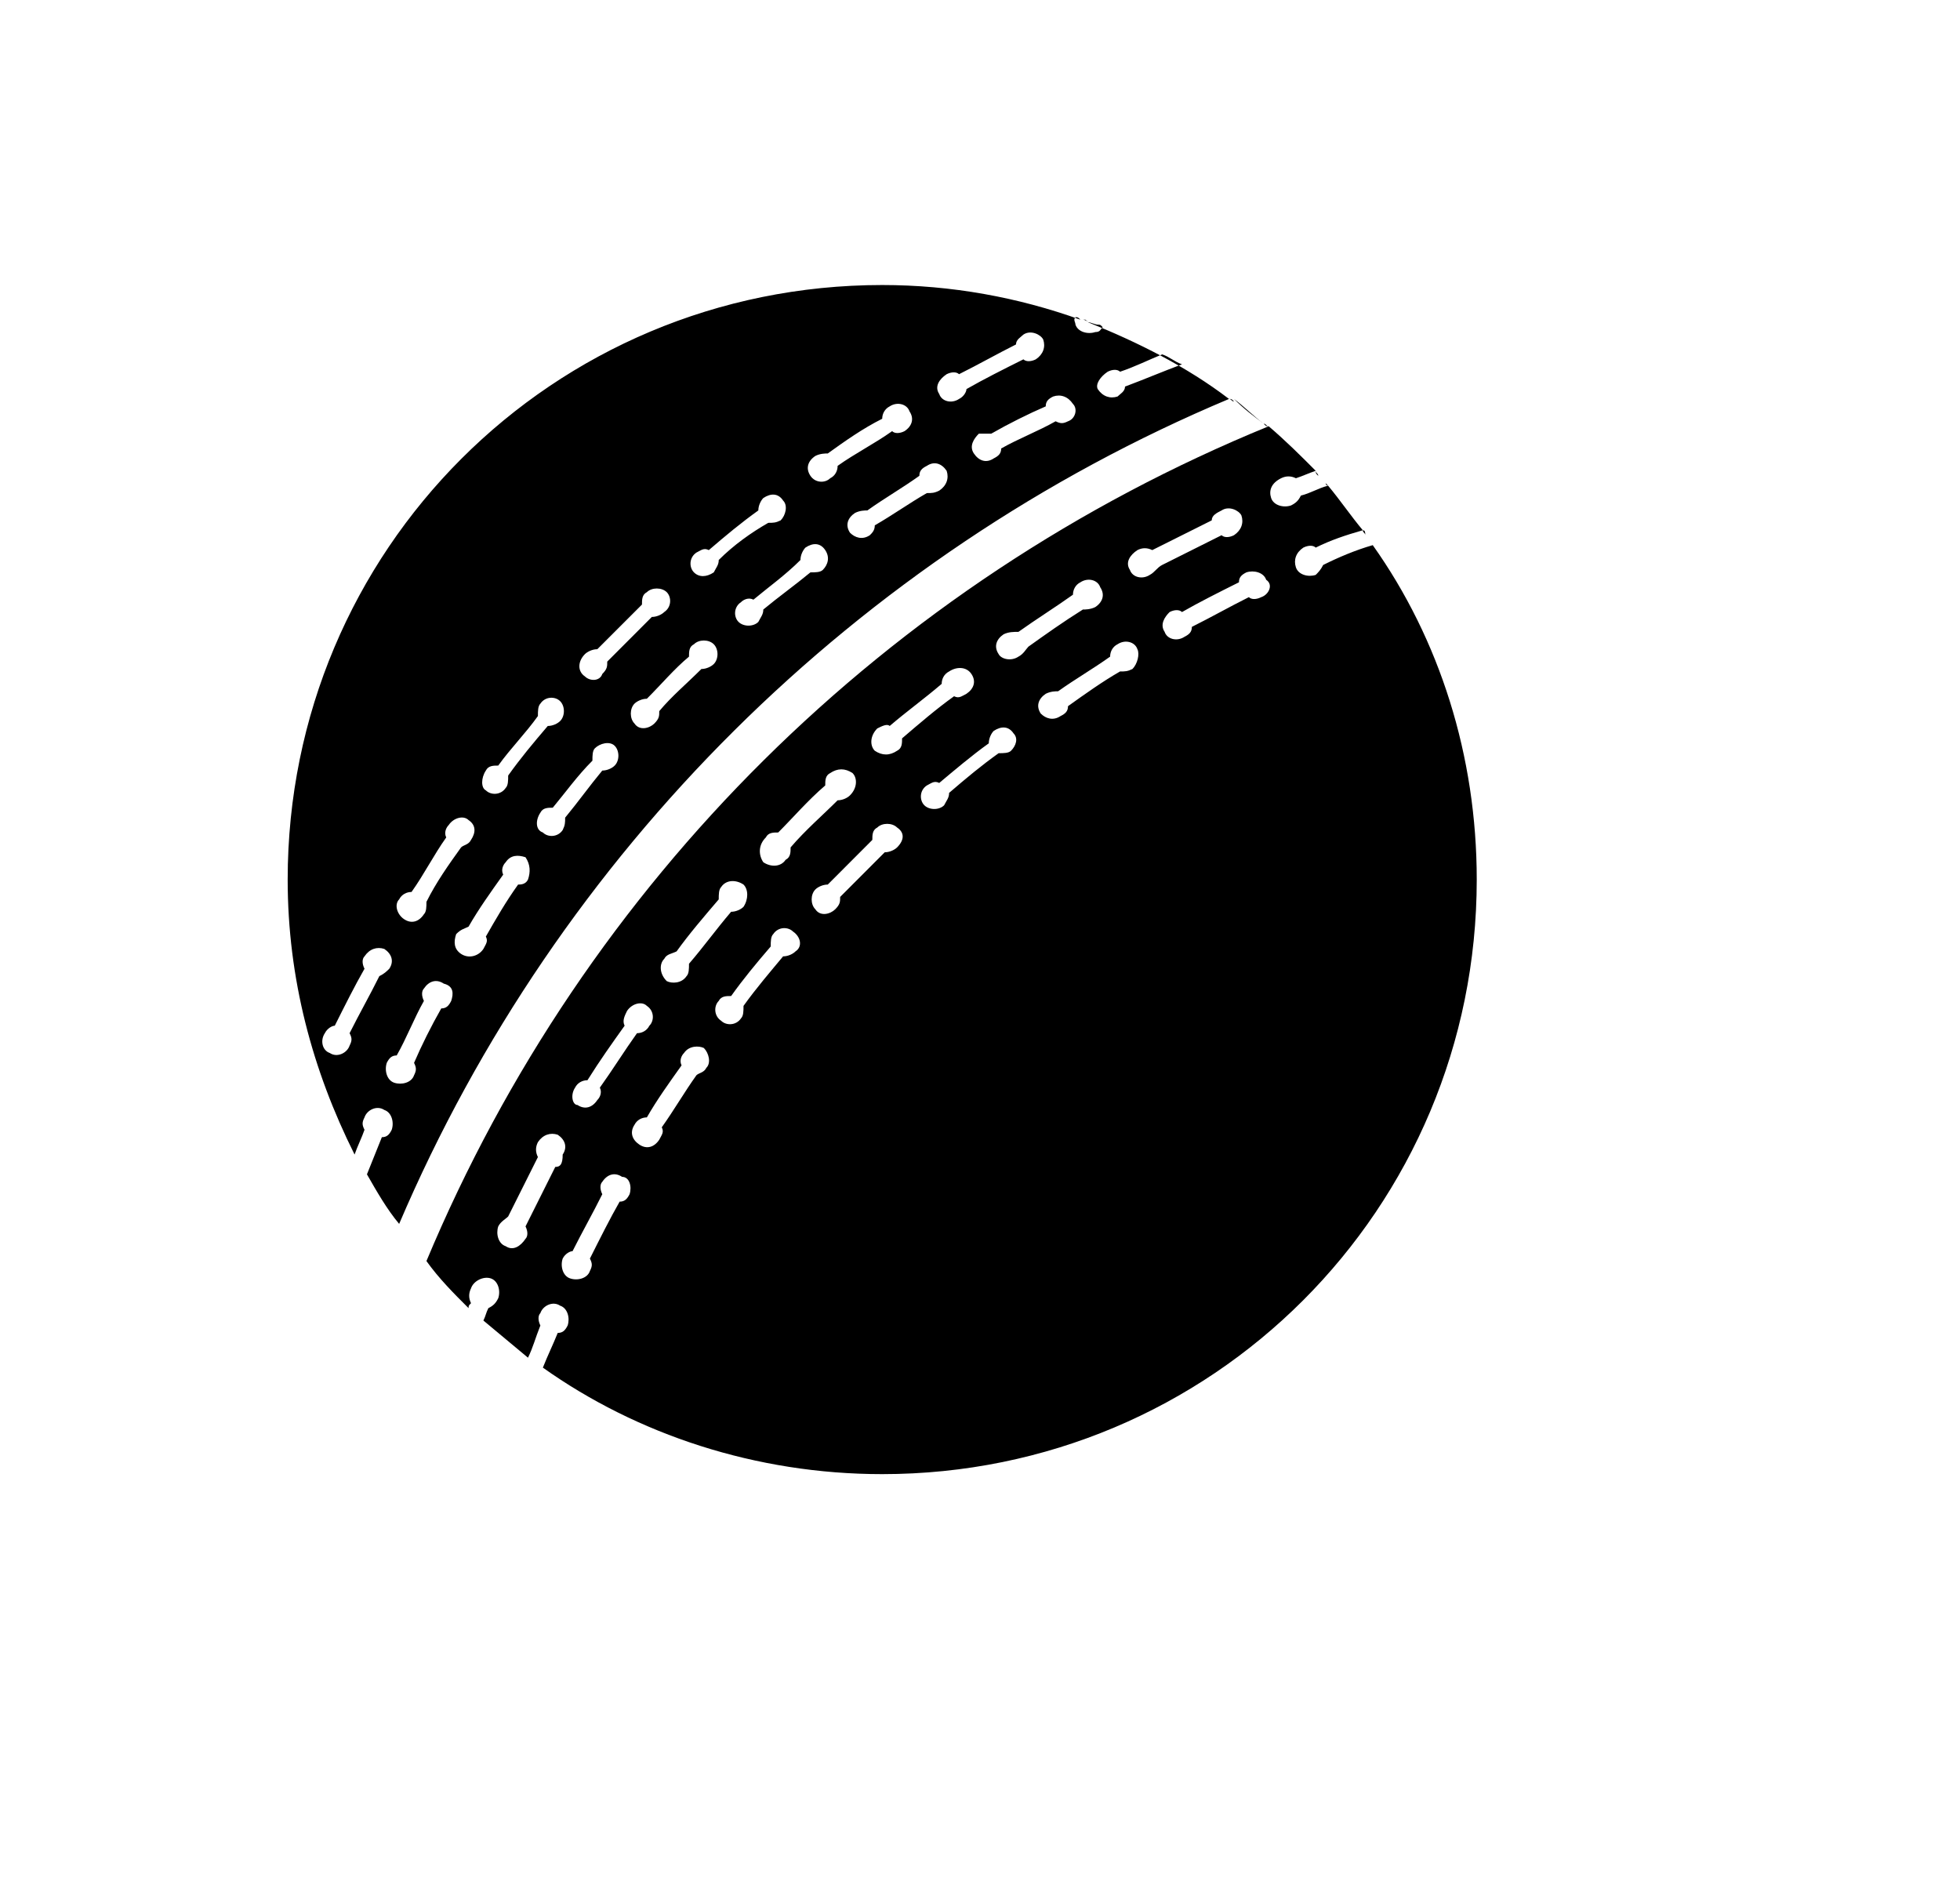
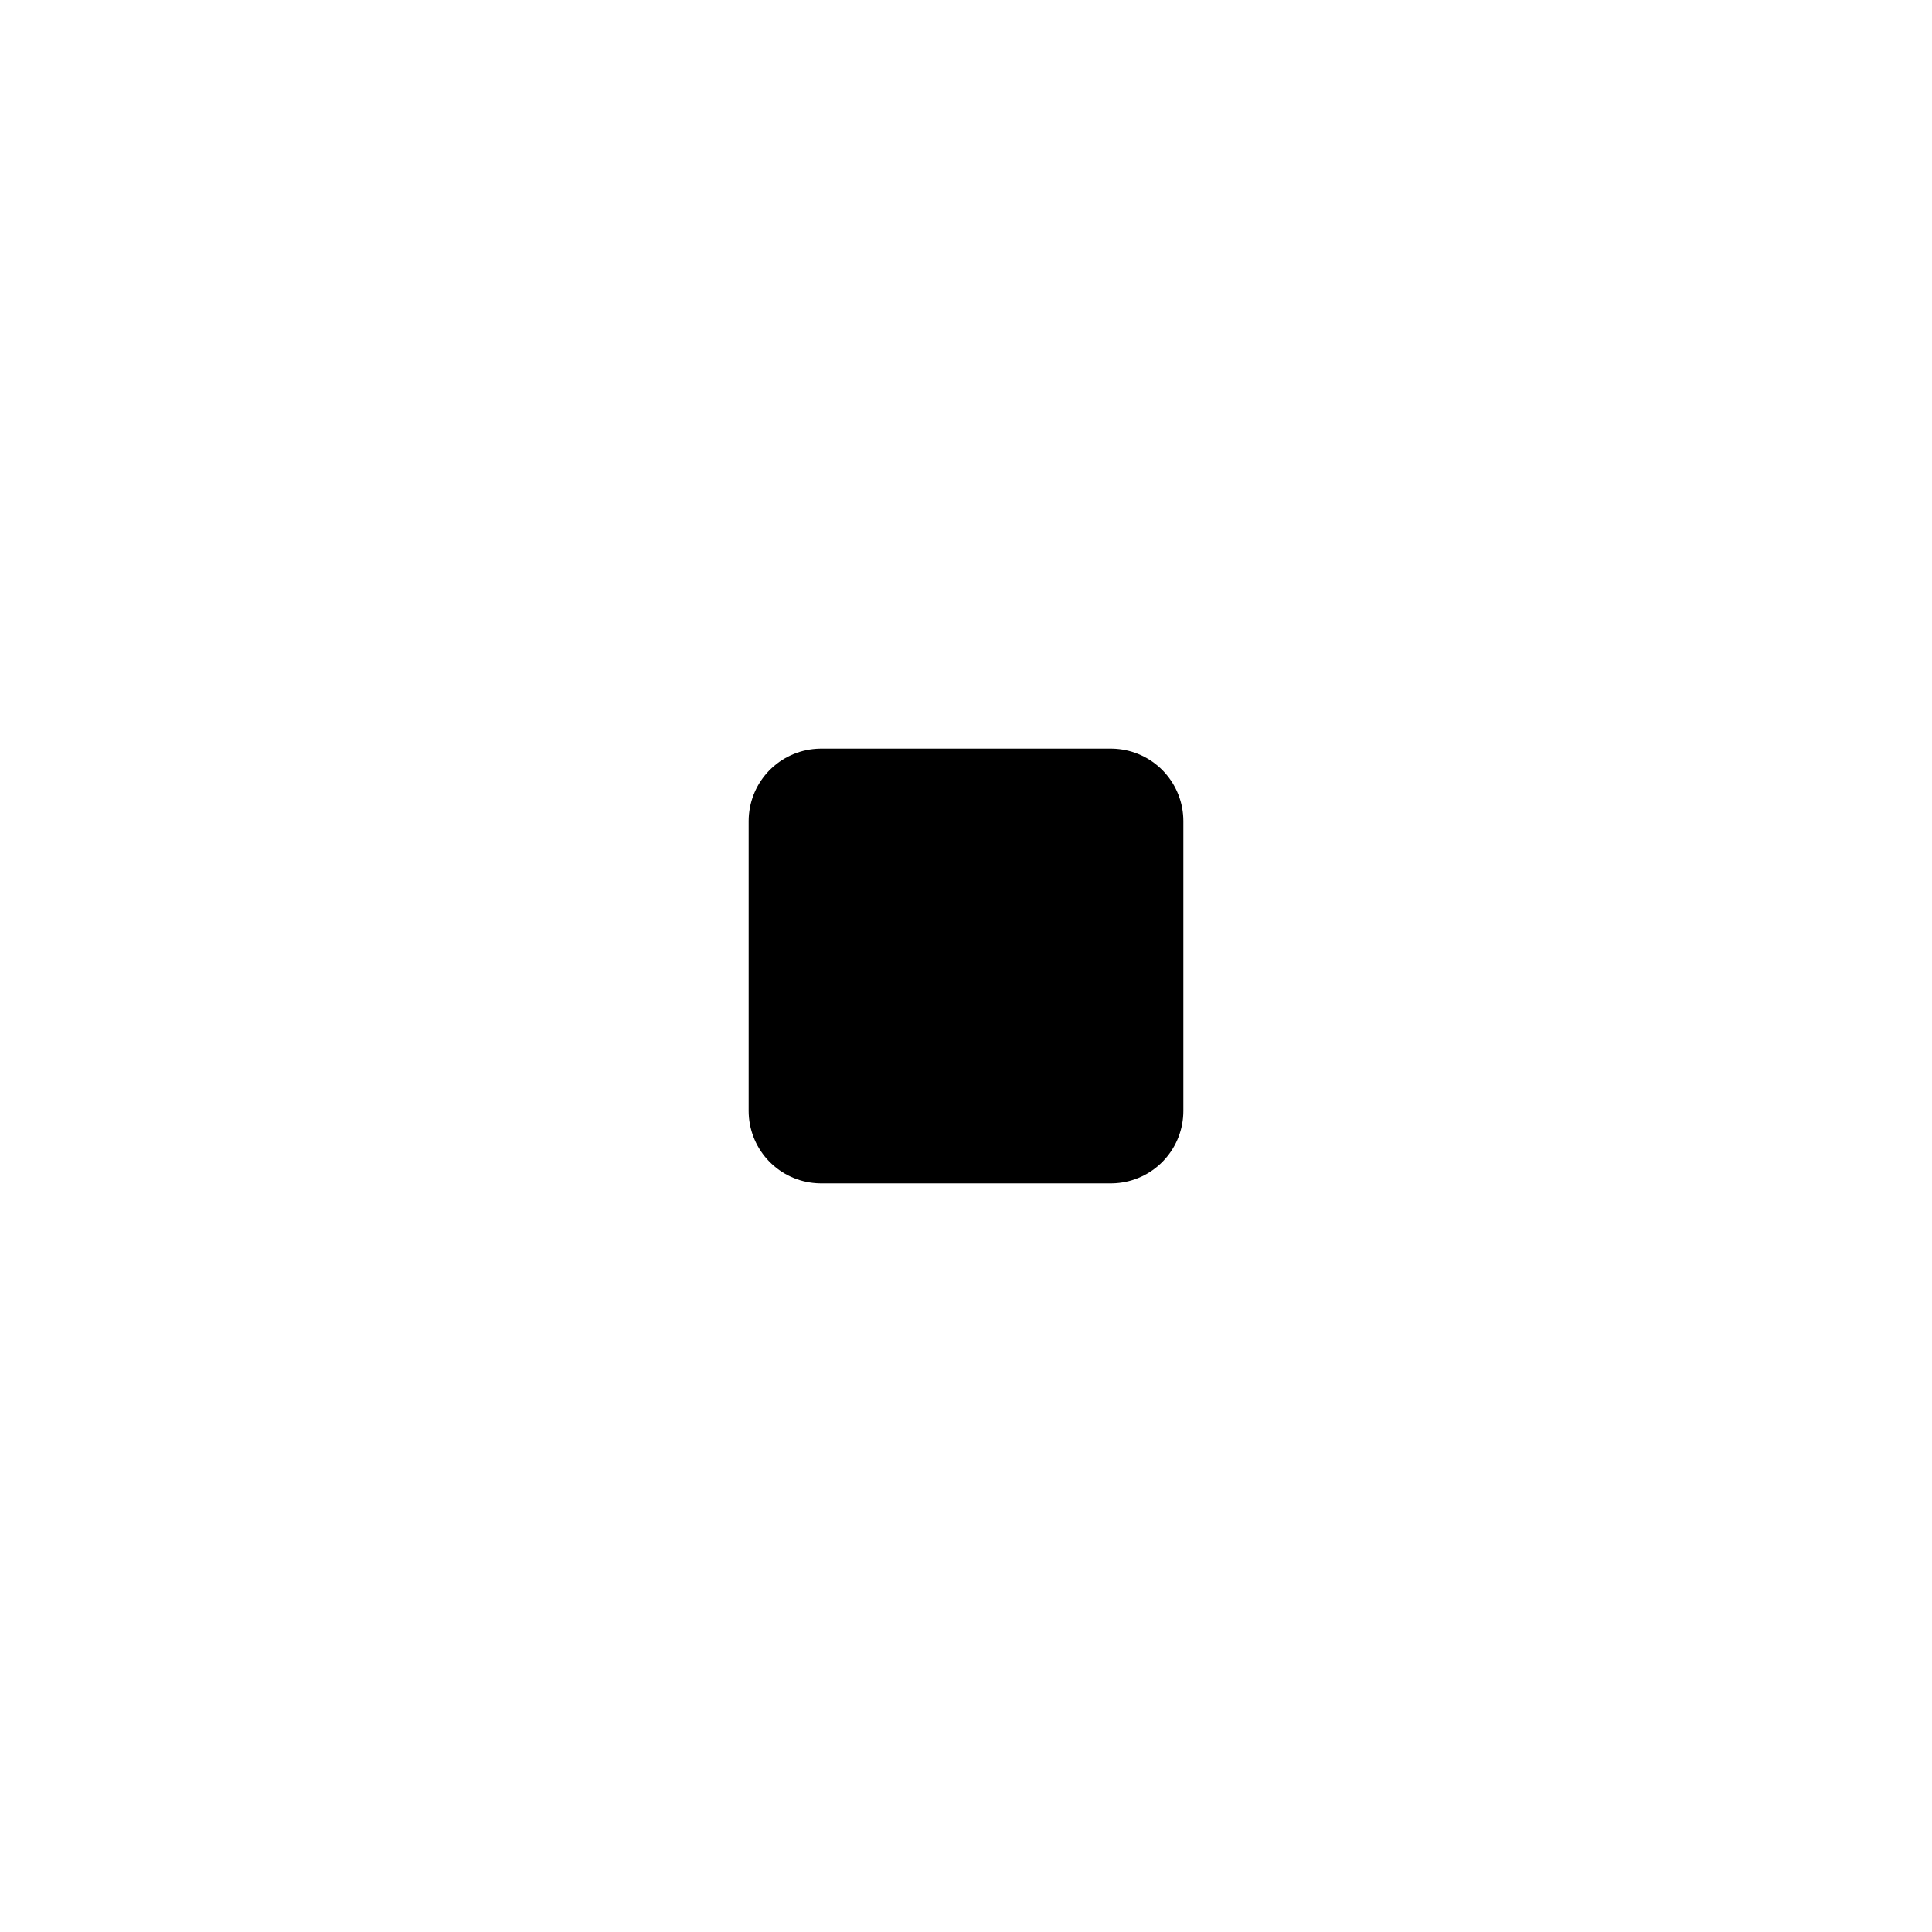
- <svg xmlns="http://www.w3.org/2000/svg" width="150" height="145" preserveAspectRatio="xMidYMid meet" version="1.0" viewBox="0 0 112.5 108.75" zoomAndPan="magnify">
-   <defs>
-     <clipPath id="1353b38e73">
-       <path d="M 24 24 L 84.762 24 L 84.762 84.609 L 24 84.609 Z M 24 24" clip-rule="nonzero" />
-     </clipPath>
-     <clipPath id="de131d443e">
-       <path d="M 16.512 16.359 L 71 16.359 L 71 71 L 16.512 71 Z M 16.512 16.359" clip-rule="nonzero" />
-     </clipPath>
-   </defs>
-   <g clip-path="url(#1353b38e73)">
-     <path fill="#000" fill-opacity="1" fill-rule="nonzero" d="M 78.793 31.289 C 77.797 31.574 76.801 32 75.949 32.426 C 75.805 32.711 75.664 32.852 75.52 32.996 C 75.094 33.137 74.527 32.996 74.383 32.566 C 74.242 32.141 74.383 31.715 74.809 31.43 C 75.094 31.289 75.379 31.289 75.52 31.43 C 76.375 31.004 77.227 30.719 78.223 30.434 C 77.512 29.582 76.941 28.73 76.23 27.875 C 75.664 28.02 75.238 28.301 74.668 28.445 C 74.527 28.73 74.383 28.871 74.098 29.012 C 73.672 29.156 73.105 29.012 72.961 28.586 C 72.82 28.16 72.961 27.734 73.531 27.449 C 73.816 27.309 74.098 27.309 74.383 27.449 C 74.809 27.309 75.094 27.164 75.52 27.023 C 74.668 26.168 73.816 25.316 72.82 24.465 C 50.922 33.422 33.574 50.625 24.477 72.379 C 25.188 73.375 26.039 74.23 26.895 75.082 C 26.895 74.941 26.895 74.941 27.035 74.797 C 26.895 74.512 26.895 74.23 27.035 73.945 C 27.176 73.52 27.746 73.234 28.172 73.375 C 28.598 73.52 28.742 74.086 28.598 74.512 C 28.457 74.797 28.316 74.941 28.031 75.082 C 27.887 75.367 27.887 75.508 27.746 75.793 C 28.598 76.504 29.453 77.215 30.305 77.926 C 30.59 77.355 30.73 76.789 31.016 76.078 C 30.875 75.793 30.875 75.508 31.016 75.367 C 31.16 74.941 31.727 74.656 32.152 74.941 C 32.582 75.082 32.723 75.652 32.582 76.078 C 32.438 76.363 32.297 76.504 32.012 76.504 C 31.727 77.215 31.441 77.785 31.16 78.496 C 36.562 82.332 43.387 84.609 50.637 84.609 C 69.551 84.609 84.762 69.395 84.762 50.484 C 84.762 43.375 82.629 36.691 78.793 31.289 Z M 43.957 48.066 C 44.098 47.781 44.383 47.781 44.668 47.781 C 45.52 46.93 46.371 45.934 47.367 45.082 C 47.367 44.797 47.367 44.512 47.652 44.371 C 48.078 44.086 48.504 44.086 48.934 44.371 C 49.215 44.652 49.215 45.223 48.789 45.648 C 48.648 45.793 48.363 45.934 48.078 45.934 C 47.227 46.785 46.23 47.641 45.379 48.637 C 45.379 48.918 45.379 49.203 45.094 49.348 C 44.809 49.773 44.238 49.773 43.812 49.488 C 43.527 49.062 43.527 48.492 43.957 48.066 Z M 38.125 55.035 C 38.27 54.75 38.551 54.75 38.836 54.605 C 39.547 53.613 40.402 52.617 41.254 51.621 C 41.254 51.336 41.254 51.051 41.395 50.91 C 41.68 50.484 42.25 50.484 42.676 50.77 C 42.961 51.051 42.961 51.621 42.676 52.047 C 42.535 52.191 42.25 52.332 41.965 52.332 C 41.113 53.328 40.402 54.324 39.547 55.316 C 39.547 55.602 39.547 55.887 39.406 56.027 C 39.121 56.457 38.551 56.457 38.27 56.312 C 37.84 55.887 37.84 55.316 38.125 55.035 Z M 33.008 62.426 C 33.148 62.145 33.434 62 33.719 62 C 34.43 60.863 35.141 59.867 35.852 58.871 C 35.707 58.59 35.852 58.305 35.992 58.02 C 36.277 57.594 36.848 57.449 37.129 57.734 C 37.559 58.02 37.559 58.59 37.273 58.871 C 37.129 59.156 36.848 59.301 36.562 59.301 C 35.852 60.293 35.141 61.434 34.43 62.426 C 34.57 62.711 34.43 62.996 34.285 63.137 C 34.004 63.566 33.574 63.707 33.148 63.422 C 32.863 63.422 32.723 62.855 33.008 62.426 Z M 31.871 66.977 C 31.301 68.113 30.73 69.254 30.164 70.391 C 30.305 70.676 30.305 70.957 30.164 71.102 C 29.879 71.527 29.453 71.812 29.027 71.527 C 28.598 71.387 28.457 70.816 28.598 70.391 C 28.742 70.105 29.027 69.965 29.168 69.82 C 29.738 68.684 30.305 67.547 30.875 66.41 C 30.73 66.125 30.73 65.84 30.875 65.555 C 31.16 65.129 31.586 64.988 32.012 65.129 C 32.438 65.414 32.582 65.84 32.297 66.266 C 32.297 66.836 32.152 66.977 31.871 66.977 Z M 36.137 68.543 C 35.992 68.824 35.852 68.969 35.566 68.969 C 34.996 69.965 34.43 71.102 33.859 72.238 C 34.004 72.523 34.004 72.664 33.859 72.949 C 33.719 73.375 33.148 73.52 32.723 73.375 C 32.297 73.234 32.152 72.664 32.297 72.238 C 32.438 71.953 32.723 71.812 32.863 71.812 C 33.434 70.676 34.004 69.68 34.57 68.543 C 34.43 68.258 34.43 67.973 34.57 67.832 C 34.855 67.402 35.281 67.262 35.707 67.547 C 36.137 67.547 36.277 68.113 36.137 68.543 Z M 40.543 61.289 C 40.402 61.574 40.117 61.574 39.973 61.715 C 39.262 62.711 38.695 63.707 37.984 64.703 C 38.125 64.988 37.984 65.129 37.84 65.414 C 37.559 65.84 37.129 65.98 36.703 65.699 C 36.277 65.414 36.137 64.988 36.418 64.559 C 36.562 64.277 36.848 64.133 37.129 64.133 C 37.699 63.137 38.41 62.145 39.121 61.148 C 38.98 60.863 39.121 60.578 39.262 60.438 C 39.547 60.012 40.117 60.012 40.402 60.152 C 40.684 60.438 40.828 61.004 40.543 61.289 Z M 45.66 54.605 C 45.52 54.75 45.234 54.891 44.949 54.891 C 44.238 55.746 43.387 56.738 42.676 57.734 C 42.676 58.02 42.676 58.305 42.535 58.445 C 42.25 58.871 41.68 58.871 41.395 58.59 C 40.969 58.305 40.969 57.734 41.254 57.449 C 41.395 57.168 41.68 57.168 41.965 57.168 C 42.676 56.172 43.387 55.316 44.238 54.324 C 44.238 54.039 44.238 53.754 44.383 53.613 C 44.668 53.184 45.234 53.184 45.52 53.469 C 45.945 53.754 46.09 54.324 45.66 54.605 Z M 51.492 48.637 C 51.348 48.777 51.066 48.918 50.781 48.918 C 49.926 49.773 49.074 50.625 48.223 51.48 C 48.223 51.762 48.223 51.906 47.938 52.191 C 47.652 52.473 47.082 52.617 46.801 52.191 C 46.516 51.906 46.516 51.336 46.801 51.051 C 46.941 50.91 47.227 50.77 47.512 50.77 C 48.363 49.914 49.215 49.062 50.07 48.207 C 50.07 47.926 50.07 47.641 50.355 47.496 C 50.637 47.215 51.207 47.215 51.492 47.496 C 51.918 47.781 51.918 48.207 51.492 48.637 Z M 51.492 43.09 C 51.066 43.375 50.637 43.375 50.211 43.09 C 49.926 42.805 49.926 42.238 50.355 41.809 C 50.637 41.668 50.922 41.527 51.066 41.668 C 52.059 40.816 53.055 40.105 54.051 39.25 C 54.051 38.965 54.191 38.684 54.477 38.539 C 54.902 38.254 55.473 38.254 55.758 38.684 C 56.043 39.109 55.898 39.535 55.473 39.82 C 55.188 39.961 55.047 40.105 54.762 39.961 C 53.766 40.672 52.77 41.527 51.777 42.379 C 51.777 42.664 51.777 42.949 51.492 43.09 Z M 58.031 43.09 C 57.891 43.23 57.605 43.23 57.32 43.23 C 56.324 43.941 55.473 44.652 54.477 45.508 C 54.477 45.793 54.336 45.934 54.191 46.219 C 53.91 46.504 53.34 46.504 53.055 46.219 C 52.77 45.934 52.77 45.363 53.199 45.082 C 53.48 44.938 53.625 44.797 53.91 44.938 C 54.762 44.227 55.758 43.375 56.754 42.664 C 56.754 42.379 56.895 42.094 57.035 41.953 C 57.465 41.668 57.891 41.668 58.176 42.094 C 58.457 42.379 58.316 42.805 58.031 43.09 Z M 58.457 37.688 C 58.031 37.973 57.465 37.828 57.32 37.543 C 57.035 37.117 57.18 36.691 57.605 36.406 C 57.891 36.266 58.176 36.266 58.457 36.266 C 59.453 35.555 60.59 34.844 61.586 34.133 C 61.586 33.848 61.73 33.562 62.012 33.422 C 62.441 33.137 63.008 33.277 63.152 33.707 C 63.434 34.133 63.293 34.559 62.867 34.844 C 62.582 34.984 62.297 34.984 62.156 34.984 C 61.02 35.695 60.023 36.406 59.027 37.117 C 58.887 37.262 58.742 37.543 58.457 37.688 Z M 65 38.398 C 64.715 38.539 64.574 38.539 64.289 38.539 C 63.293 39.109 62.297 39.82 61.301 40.531 C 61.301 40.816 61.16 40.957 60.875 41.098 C 60.449 41.383 60.023 41.242 59.738 40.957 C 59.453 40.531 59.598 40.105 60.023 39.82 C 60.309 39.676 60.59 39.676 60.734 39.676 C 61.73 38.965 62.723 38.398 63.719 37.688 C 63.719 37.402 63.863 37.117 64.145 36.977 C 64.574 36.691 65.141 36.832 65.285 37.262 C 65.426 37.543 65.285 38.113 65 38.398 Z M 65.996 32.996 C 65.566 33.277 65 33.137 64.855 32.711 C 64.574 32.285 64.855 31.855 65.285 31.574 C 65.566 31.43 65.852 31.43 66.137 31.574 C 67.273 31.004 68.41 30.434 69.551 29.867 C 69.551 29.582 69.832 29.441 70.117 29.297 C 70.543 29.012 71.113 29.297 71.254 29.582 C 71.398 30.008 71.254 30.434 70.828 30.719 C 70.543 30.863 70.262 30.863 70.117 30.719 C 68.98 31.289 67.844 31.855 66.707 32.426 C 66.422 32.566 66.277 32.852 65.996 32.996 Z M 72.395 34.273 C 72.109 34.418 71.824 34.418 71.684 34.273 C 70.543 34.844 69.551 35.41 68.41 35.98 C 68.41 36.266 68.27 36.406 67.984 36.551 C 67.559 36.832 66.988 36.691 66.848 36.266 C 66.562 35.84 66.848 35.41 67.133 35.129 C 67.418 34.984 67.699 34.984 67.844 35.129 C 68.84 34.559 69.977 33.988 71.113 33.422 C 71.113 33.137 71.254 32.996 71.539 32.852 C 71.965 32.711 72.535 32.852 72.676 33.277 C 73.105 33.562 72.82 34.133 72.395 34.273 Z M 72.395 34.273" />
-   </g>
-   <path fill="#000" fill-opacity="1" fill-rule="nonzero" d="M 78.223 30.434 C 78.223 30.578 78.363 30.578 78.363 30.719 C 78.363 30.578 78.363 30.434 78.223 30.434 Z M 78.223 30.434" />
-   <path fill="#000" fill-opacity="1" fill-rule="nonzero" d="M 72.535 24.32 C 71.965 23.895 71.398 23.324 70.828 22.898 C 71.398 23.469 71.965 23.895 72.535 24.32 Z M 72.535 24.32" />
-   <path fill="#000" fill-opacity="1" fill-rule="nonzero" d="M 62.297 18.348 C 62.156 18.348 62.156 18.348 62.156 18.348 C 62.297 18.348 62.441 18.492 62.582 18.492 C 62.441 18.492 62.297 18.348 62.297 18.348 Z M 62.297 18.348" />
-   <path fill="#000" fill-opacity="1" fill-rule="nonzero" d="M 75.664 27.309 C 75.805 27.449 75.949 27.59 76.09 27.734 C 75.949 27.59 75.805 27.449 75.664 27.309 Z M 75.664 27.309" />
-   <path fill="#000" fill-opacity="1" fill-rule="nonzero" d="M 75.52 27.023 C 75.379 27.023 75.379 27.023 75.52 27.023 C 75.52 27.164 75.664 27.164 75.664 27.309 C 75.52 27.164 75.52 27.164 75.52 27.023 Z M 75.52 27.023" />
-   <path fill="#000" fill-opacity="1" fill-rule="nonzero" d="M 76.23 27.875 C 76.23 27.875 76.09 27.734 76.09 27.734 C 76.09 27.734 76.09 27.875 76.23 27.875 Z M 76.23 27.875" />
-   <path fill="#000" fill-opacity="1" fill-rule="nonzero" d="M 72.535 24.32 C 72.676 24.32 72.676 24.465 72.82 24.465 C 72.676 24.465 72.676 24.465 72.535 24.32 Z M 72.535 24.32" />
-   <path fill="#000" fill-opacity="1" fill-rule="nonzero" d="M 70.543 22.898 C 70.688 22.898 70.688 23.043 70.828 23.043 C 70.688 22.898 70.688 22.898 70.543 22.898 Z M 70.543 22.898" />
-   <g clip-path="url(#de131d443e)">
-     <path fill="#000" fill-opacity="1" fill-rule="nonzero" d="M 63.008 18.633 C 63.152 18.633 63.152 18.633 63.293 18.777 C 63.152 18.918 63.152 19.059 62.867 19.059 C 62.441 19.203 61.871 19.059 61.73 18.633 C 61.73 18.492 61.586 18.348 61.73 18.207 C 61.871 18.207 61.871 18.207 62.012 18.348 C 58.457 17.07 54.621 16.359 50.637 16.359 C 31.727 16.359 16.512 31.574 16.512 50.484 C 16.512 56.172 17.934 61.434 20.352 66.266 C 20.496 65.84 20.777 65.27 20.922 64.844 C 20.777 64.559 20.777 64.418 20.922 64.133 C 21.062 63.707 21.633 63.422 22.059 63.707 C 22.484 63.848 22.629 64.418 22.484 64.844 C 22.344 65.129 22.199 65.27 21.918 65.27 C 21.633 65.98 21.348 66.691 21.062 67.402 C 21.633 68.398 22.199 69.395 22.91 70.246 C 32.012 48.918 49.215 31.855 70.543 22.898 C 68.129 21.051 65.285 19.629 62.441 18.492 C 62.582 18.492 62.867 18.633 63.008 18.633 Z M 33.574 37.543 C 33.719 37.402 34.004 37.262 34.285 37.262 C 35.141 36.406 35.992 35.555 36.848 34.699 C 36.848 34.418 36.848 34.133 37.129 33.988 C 37.414 33.707 37.984 33.707 38.27 33.988 C 38.551 34.273 38.551 34.844 38.125 35.129 C 37.984 35.27 37.699 35.41 37.414 35.41 C 36.562 36.266 35.707 37.117 34.855 37.973 C 34.855 38.254 34.855 38.398 34.57 38.684 C 34.43 39.109 33.859 39.109 33.574 38.824 C 33.148 38.539 33.148 37.973 33.574 37.543 Z M 27.887 44.227 C 28.031 43.941 28.316 43.941 28.598 43.941 C 29.309 42.949 30.164 42.094 30.875 41.098 C 30.875 40.816 30.875 40.531 31.016 40.387 C 31.301 39.961 31.871 39.961 32.152 40.246 C 32.438 40.531 32.438 41.098 32.152 41.383 C 32.012 41.527 31.727 41.668 31.441 41.668 C 30.59 42.664 29.879 43.516 29.168 44.512 C 29.168 44.797 29.168 45.082 29.027 45.223 C 28.742 45.648 28.172 45.648 27.887 45.363 C 27.605 45.223 27.605 44.652 27.887 44.227 Z M 22.91 51.621 C 23.055 51.336 23.34 51.195 23.621 51.195 C 24.332 50.199 24.902 49.062 25.613 48.066 C 25.473 47.781 25.613 47.496 25.754 47.355 C 26.039 46.93 26.609 46.785 26.895 47.07 C 27.32 47.355 27.32 47.781 27.035 48.207 C 26.895 48.492 26.609 48.492 26.465 48.637 C 25.754 49.629 25.043 50.625 24.477 51.762 C 24.477 52.047 24.477 52.332 24.332 52.473 C 24.051 52.902 23.621 53.043 23.195 52.758 C 22.77 52.473 22.629 51.906 22.91 51.621 Z M 21.773 56.027 C 21.207 57.168 20.637 58.16 20.066 59.301 C 20.211 59.582 20.211 59.727 20.066 60.012 C 19.926 60.438 19.355 60.723 18.93 60.438 C 18.504 60.293 18.363 59.727 18.645 59.301 C 18.789 59.016 19.074 58.871 19.215 58.871 C 19.785 57.734 20.352 56.598 20.922 55.602 C 20.777 55.316 20.777 55.035 20.922 54.891 C 21.207 54.465 21.633 54.324 22.059 54.465 C 22.484 54.75 22.629 55.176 22.344 55.602 C 22.199 55.746 22.059 55.887 21.773 56.027 Z M 25.898 57.449 C 25.754 57.734 25.613 57.879 25.328 57.879 C 24.762 58.871 24.191 60.012 23.766 61.004 C 23.906 61.289 23.906 61.434 23.766 61.715 C 23.621 62.145 23.055 62.285 22.629 62.145 C 22.199 62 22.059 61.434 22.199 61.004 C 22.344 60.723 22.484 60.578 22.77 60.578 C 23.34 59.582 23.766 58.445 24.332 57.449 C 24.191 57.168 24.191 56.883 24.332 56.738 C 24.617 56.312 25.043 56.172 25.473 56.457 C 26.039 56.598 26.039 57.023 25.898 57.449 Z M 30.305 50.484 C 30.164 50.77 29.879 50.77 29.738 50.77 C 29.027 51.762 28.457 52.758 27.887 53.754 C 28.031 54.039 27.887 54.18 27.746 54.465 C 27.461 54.891 26.895 55.035 26.465 54.75 C 26.039 54.465 26.039 54.039 26.184 53.613 C 26.465 53.328 26.609 53.328 26.895 53.184 C 27.461 52.191 28.172 51.195 28.883 50.199 C 28.742 49.914 28.883 49.629 29.027 49.488 C 29.309 49.062 29.738 49.062 30.164 49.203 C 30.449 49.629 30.449 50.059 30.305 50.484 Z M 35.281 43.941 C 35.141 44.086 34.855 44.227 34.57 44.227 C 33.859 45.082 33.148 46.074 32.438 46.93 C 32.438 47.215 32.438 47.355 32.297 47.641 C 32.012 48.066 31.441 48.066 31.16 47.781 C 30.73 47.641 30.73 47.07 31.016 46.645 C 31.16 46.359 31.441 46.359 31.727 46.359 C 32.438 45.508 33.148 44.512 34.004 43.66 C 34.004 43.375 34.004 43.09 34.145 42.949 C 34.43 42.664 34.996 42.52 35.281 42.805 C 35.566 43.09 35.566 43.66 35.281 43.941 Z M 40.969 38.113 C 40.828 38.254 40.543 38.398 40.258 38.398 C 39.406 39.25 38.551 39.961 37.84 40.816 C 37.84 41.098 37.84 41.242 37.559 41.527 C 37.273 41.809 36.703 41.953 36.418 41.527 C 36.137 41.242 36.137 40.672 36.418 40.387 C 36.562 40.246 36.848 40.105 37.129 40.105 C 37.984 39.25 38.695 38.398 39.547 37.688 C 39.547 37.402 39.547 37.117 39.832 36.977 C 40.117 36.691 40.684 36.691 40.969 36.977 C 41.254 37.262 41.254 37.828 40.969 38.113 Z M 41.254 32.141 C 41.254 32.426 41.113 32.566 40.969 32.852 C 40.543 33.137 40.117 33.137 39.832 32.852 C 39.547 32.566 39.547 32 39.973 31.715 C 40.258 31.574 40.402 31.43 40.684 31.574 C 41.68 30.719 42.535 30.008 43.527 29.297 C 43.527 29.012 43.672 28.73 43.812 28.586 C 44.238 28.301 44.668 28.301 44.949 28.73 C 45.234 29.012 45.094 29.582 44.809 29.867 C 44.523 30.008 44.383 30.008 44.098 30.008 C 43.102 30.578 42.105 31.289 41.254 32.141 Z M 47.227 32.711 C 47.082 32.852 46.801 32.852 46.516 32.852 C 45.66 33.562 44.668 34.273 43.812 34.984 C 43.812 35.27 43.672 35.41 43.527 35.695 C 43.246 35.98 42.676 35.98 42.391 35.695 C 42.105 35.41 42.105 34.844 42.535 34.559 C 42.676 34.418 42.961 34.273 43.246 34.418 C 44.098 33.707 45.094 32.996 45.945 32.141 C 45.945 31.855 46.09 31.574 46.23 31.43 C 46.656 31.145 47.082 31.145 47.367 31.574 C 47.652 32 47.512 32.426 47.227 32.711 Z M 47.652 27.449 C 47.367 27.734 46.801 27.734 46.516 27.309 C 46.23 26.879 46.371 26.453 46.801 26.168 C 47.082 26.027 47.367 26.027 47.512 26.027 C 48.504 25.316 49.5 24.605 50.637 24.035 C 50.637 23.754 50.781 23.469 51.066 23.324 C 51.492 23.043 52.059 23.184 52.203 23.609 C 52.488 24.035 52.344 24.465 51.918 24.746 C 51.633 24.891 51.348 24.891 51.207 24.746 C 50.211 25.457 49.074 26.027 48.078 26.738 C 48.078 27.023 47.938 27.309 47.652 27.449 Z M 53.91 28.16 C 53.625 28.301 53.48 28.301 53.199 28.301 C 52.203 28.871 51.207 29.582 50.211 30.152 C 50.211 30.434 50.07 30.578 49.926 30.719 C 49.5 31.004 49.074 30.863 48.789 30.578 C 48.504 30.152 48.648 29.723 49.074 29.441 C 49.359 29.297 49.645 29.297 49.785 29.297 C 50.781 28.586 51.777 28.02 52.77 27.309 C 52.77 27.023 52.914 26.879 53.199 26.738 C 53.625 26.453 54.051 26.598 54.336 27.023 C 54.477 27.449 54.336 27.875 53.91 28.16 Z M 55.047 22.898 C 54.621 23.184 54.051 23.043 53.91 22.613 C 53.625 22.188 53.91 21.762 54.336 21.477 C 54.621 21.336 54.902 21.336 55.047 21.477 C 56.184 20.91 57.18 20.34 58.316 19.77 C 58.316 19.488 58.602 19.344 58.742 19.203 C 59.168 18.918 59.738 19.203 59.879 19.488 C 60.023 19.914 59.879 20.34 59.453 20.625 C 59.168 20.766 58.887 20.766 58.742 20.625 C 57.605 21.191 56.469 21.762 55.473 22.332 C 55.473 22.473 55.332 22.758 55.047 22.898 Z M 61.301 24.18 C 61.02 24.32 60.875 24.32 60.59 24.18 C 59.598 24.746 58.457 25.176 57.465 25.742 C 57.465 26.027 57.32 26.168 57.035 26.312 C 56.609 26.598 56.184 26.453 55.898 26.027 C 55.613 25.602 55.898 25.176 56.184 24.891 C 56.469 24.891 56.754 24.891 56.895 24.891 C 57.891 24.32 59.027 23.754 60.023 23.324 C 60.023 23.043 60.164 22.898 60.449 22.758 C 60.875 22.613 61.301 22.758 61.586 23.184 C 61.871 23.469 61.73 24.035 61.301 24.18 Z M 63.578 21.336 C 63.863 21.191 64.145 21.191 64.289 21.336 C 65.141 21.051 65.996 20.625 66.707 20.34 C 67.133 20.48 67.418 20.766 67.844 20.91 C 66.707 21.336 65.711 21.762 64.574 22.188 C 64.574 22.473 64.289 22.613 64.145 22.758 C 63.719 22.898 63.293 22.758 63.008 22.332 C 62.867 22.047 63.152 21.621 63.578 21.336 Z M 63.578 21.336" />
-   </g>
+ <svg xmlns="http://www.w3.org/2000/svg" viewBox="0 0 200 200">
+   <rect fill="#000000" stroke="#000000" stroke-width="15" stroke-linejoin="round" width="30" height="30" x="85" y="85" rx="0" ry="0">
+     <animate attributeName="rx" calcMode="spline" dur="2" values="15;15;5;15;15" keySplines=".5 0 .5 1;.8 0 1 .2;0 .8 .2 1;.5 0 .5 1" repeatCount="indefinite" />
+     <animate attributeName="ry" calcMode="spline" dur="2" values="15;15;10;15;15" keySplines=".5 0 .5 1;.8 0 1 .2;0 .8 .2 1;.5 0 .5 1" repeatCount="indefinite" />
+     <animate attributeName="height" calcMode="spline" dur="2" values="30;30;1;30;30" keySplines=".5 0 .5 1;.8 0 1 .2;0 .8 .2 1;.5 0 .5 1" repeatCount="indefinite" />
+     <animate attributeName="y" calcMode="spline" dur="2" values="40;170;40;" keySplines=".6 0 1 .4;0 .8 .2 1" repeatCount="indefinite" />
+   </rect>
</svg>
